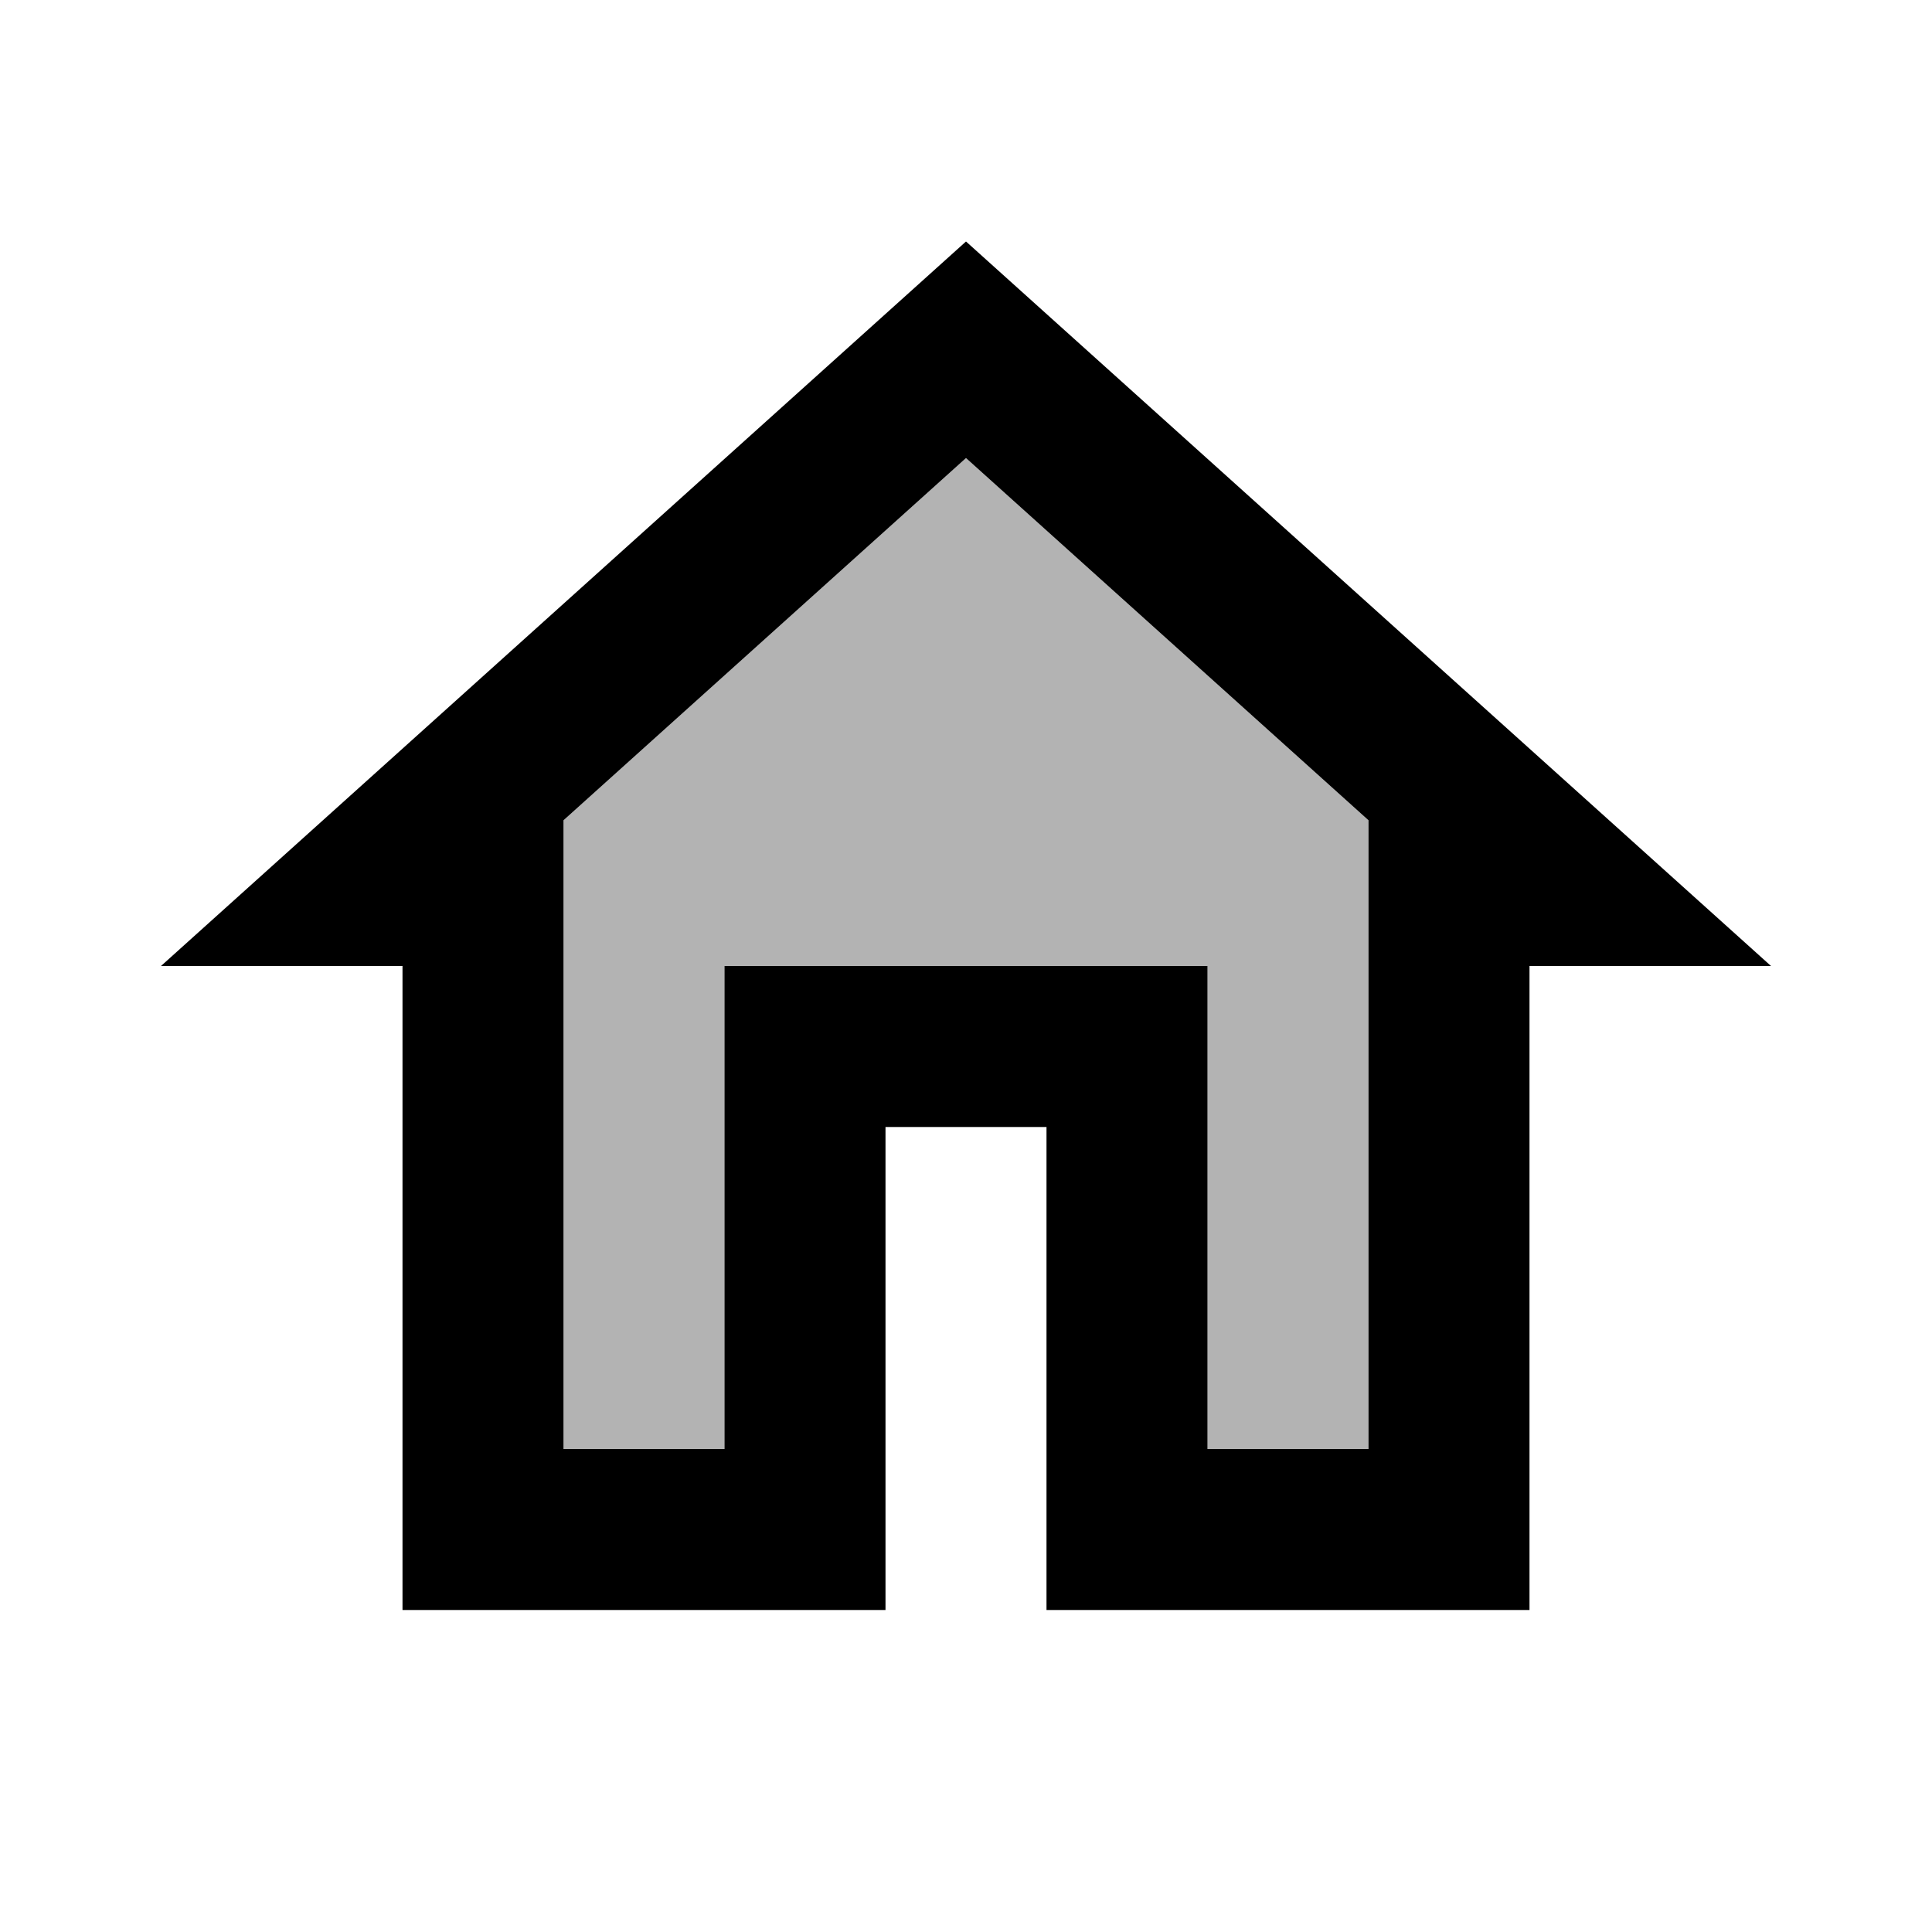
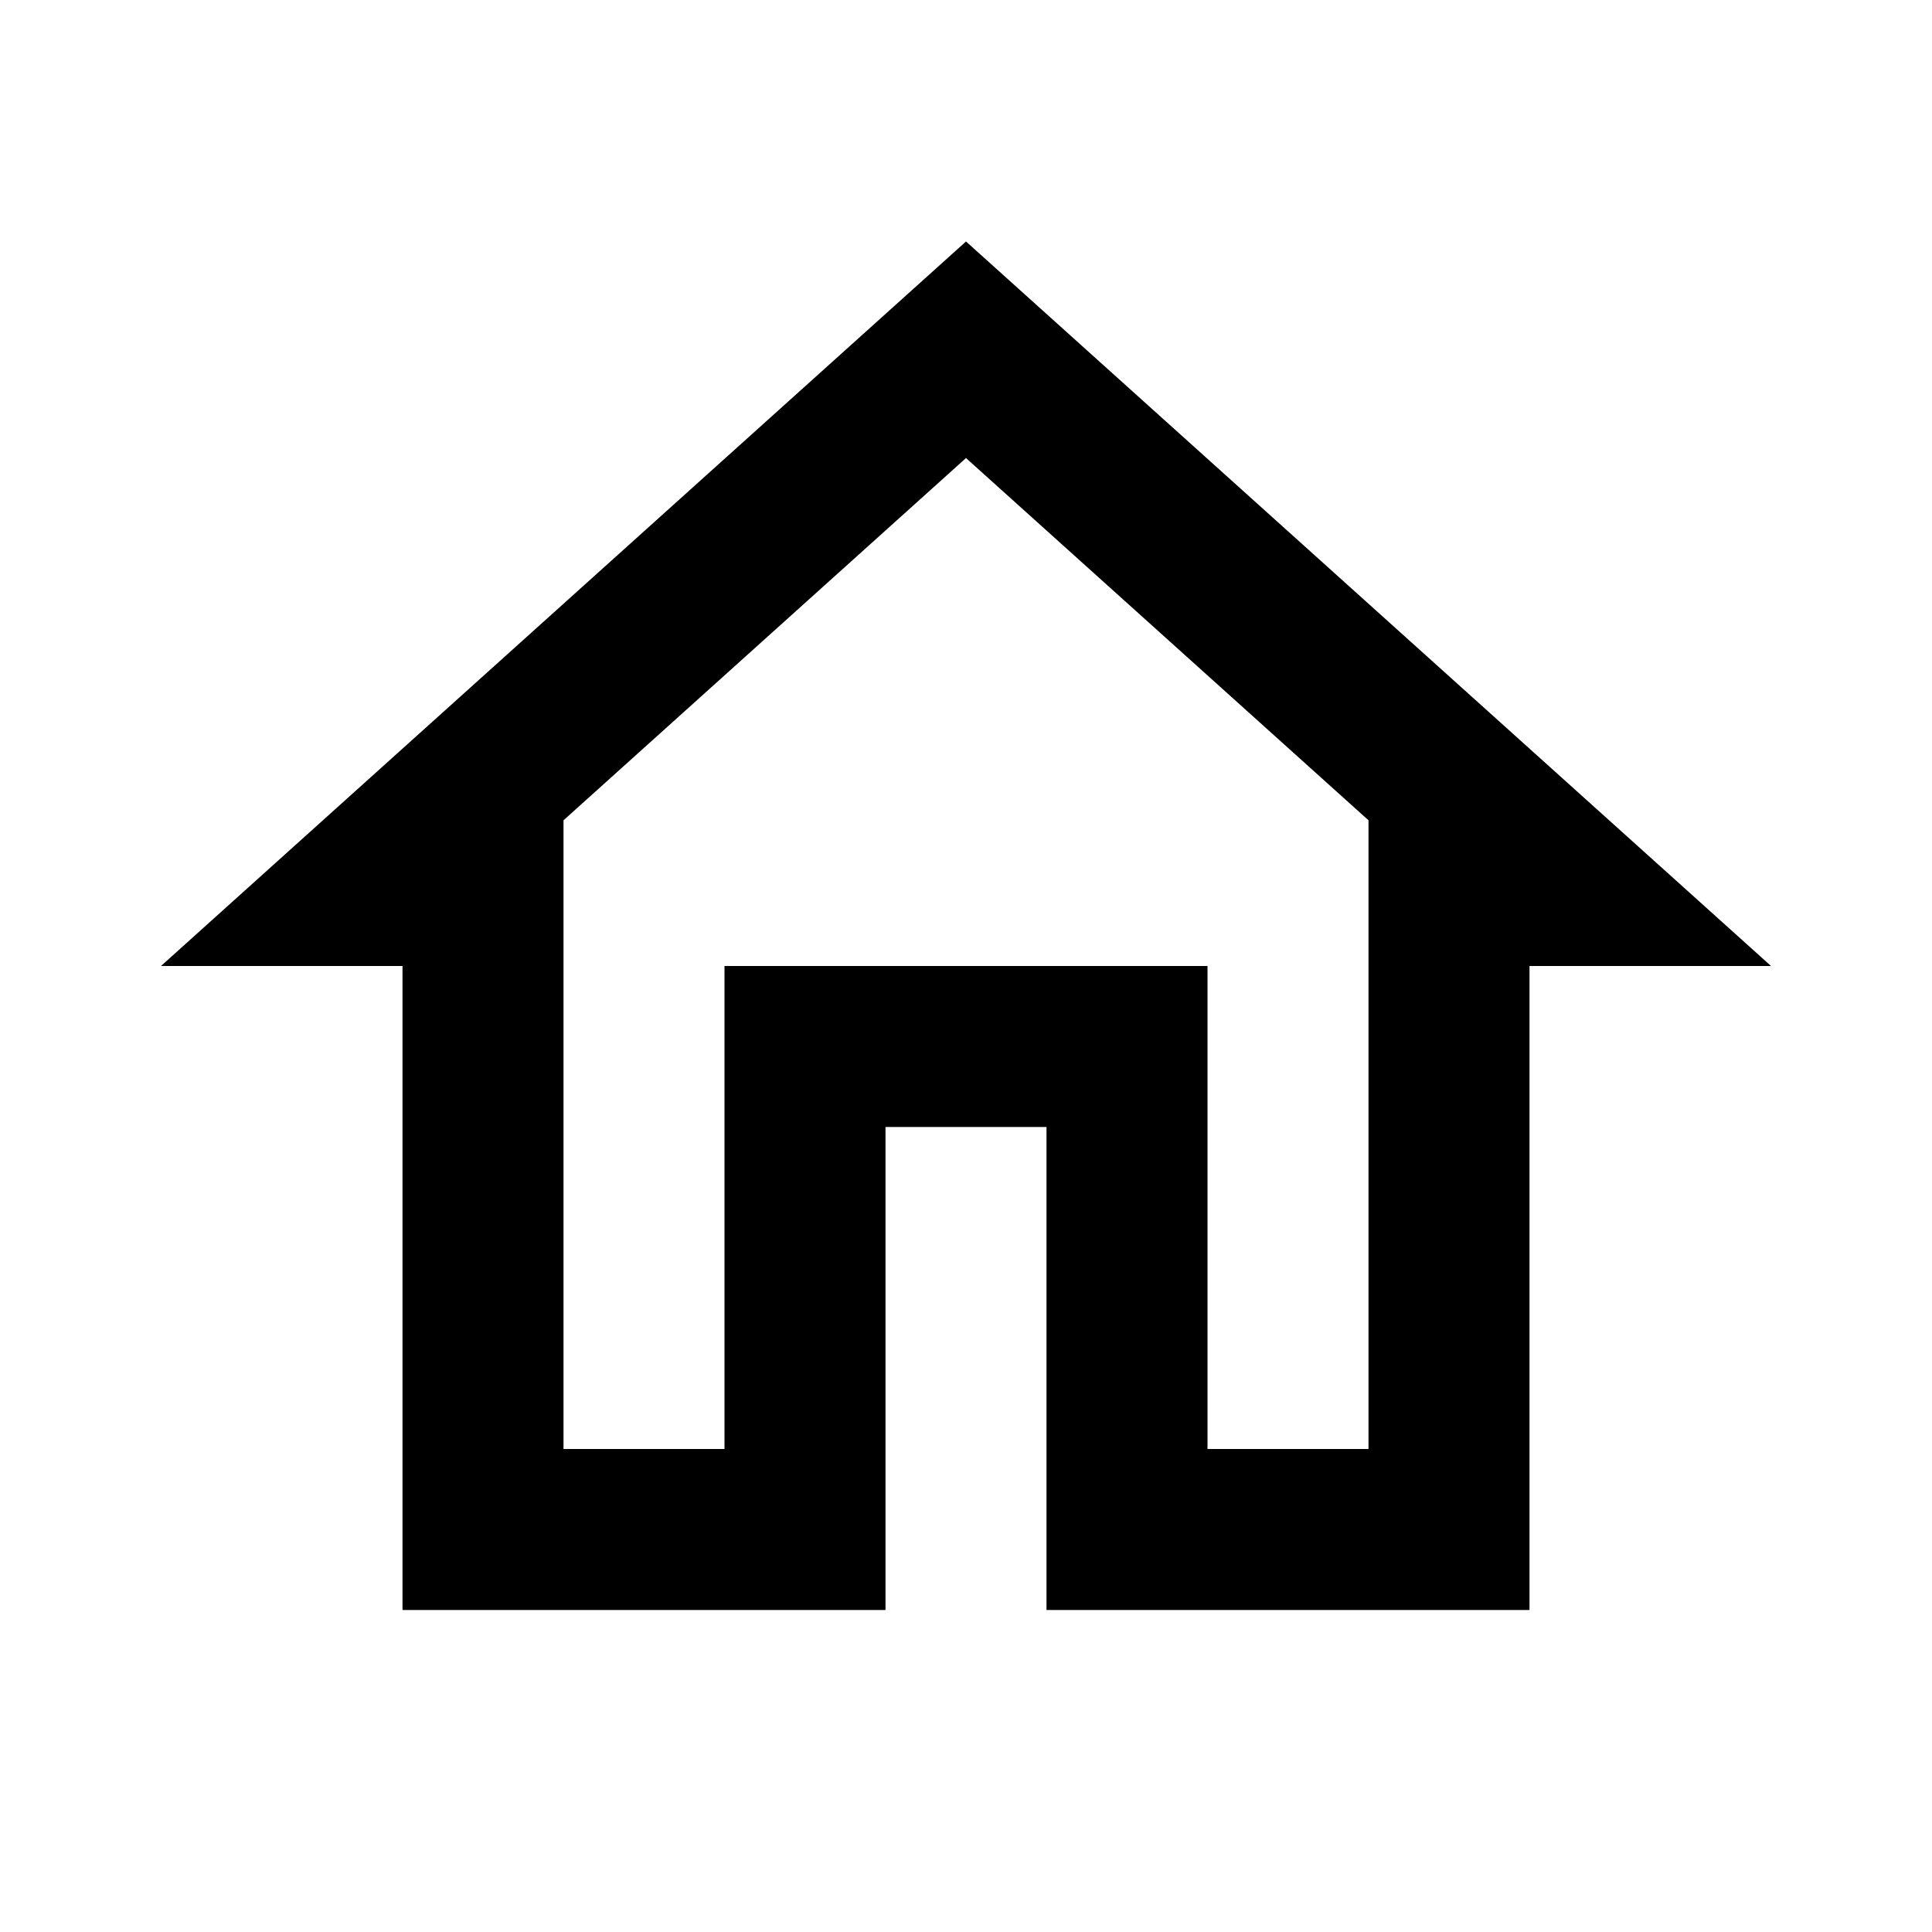
<svg xmlns="http://www.w3.org/2000/svg" version="1.1" x="0px" y="0px" width="24px" height="24px" viewBox="0 0 24 24" enable-background="new 0 0 24 24" xml:space="preserve">
  <g id="Header_x2F_BG" display="none">
    <rect x="-314" y="-446" display="inline" fill="#F1F1F2" width="520" height="520" />
  </g>
  <g id="Bounding_Boxes">
    <g id="ui_x5F_spec_x5F_header_copy_3">
	</g>
    <path fill="none" d="M0,0h24v24H0V0z" />
  </g>
  <g id="Rounded" display="none">
    <g id="ui_x5F_spec_x5F_header_copy_5" display="inline">
	</g>
    <path display="inline" d="M10,19v-5h4v5c0,0.55,0.45,1,1,1h3c0.55,0,1-0.45,1-1v-7h1.7c0.46,0,0.68-0.57,0.33-0.87L12.67,3.6   c-0.38-0.34-0.96-0.34-1.34,0l-8.36,7.53C2.63,11.43,2.84,12,3.3,12H5v7c0,0.55,0.45,1,1,1h3C9.55,20,10,19.55,10,19z" />
  </g>
  <g id="Sharp" display="none">
    <g id="ui_x5F_spec_x5F_header_copy_4" display="inline">
	</g>
    <path display="inline" d="M10,20v-6h4v6h5v-8h3L12,3L2,12h3v8H10z" />
  </g>
  <g id="Outline" display="none">
    <g id="ui_x5F_spec_x5F_header" display="inline">
	</g>
    <path id="XMLID_1_" display="inline" d="M12,5.69l5,4.5V12v6h-2v-4v-2h-2h-2H9v2v4H7v-6v-1.81L12,5.69 M12,3L2,12h3v8h6v-6h2v6h6   v-8h3L12,3L12,3z" />
  </g>
  <g id="Duotone">
    <g id="ui_x5F_spec_x5F_header_copy_2">
	</g>
    <g>
      <path d="M12,3L2,12h3v8h6v-6h2v6h6v-8h3L12,3z M17,18h-2v-6H9v6H7v-7.81l5-4.5l5,4.5V18z" />
-       <polygon opacity="0.3" points="7,10.19 7,18 9,18 9,12 15,12 15,18 17,18 17,10.19 12,5.69   " />
+       <polygon opacity="0" points="7,10.19 7,18 9,18 9,12 15,12 15,18 17,18 17,10.19 12,5.69   " />
    </g>
  </g>
  <g id="Fill" display="none">
    <g id="ui_x5F_spec_x5F_header_copy" display="inline">
	</g>
    <path display="inline" d="M10,20v-6h4v6h5v-8h3L12,3L2,12h3v8H10z" />
  </g>
  <g id="nyt_x5F_exporter_x5F_info" display="none">
</g>
</svg>
